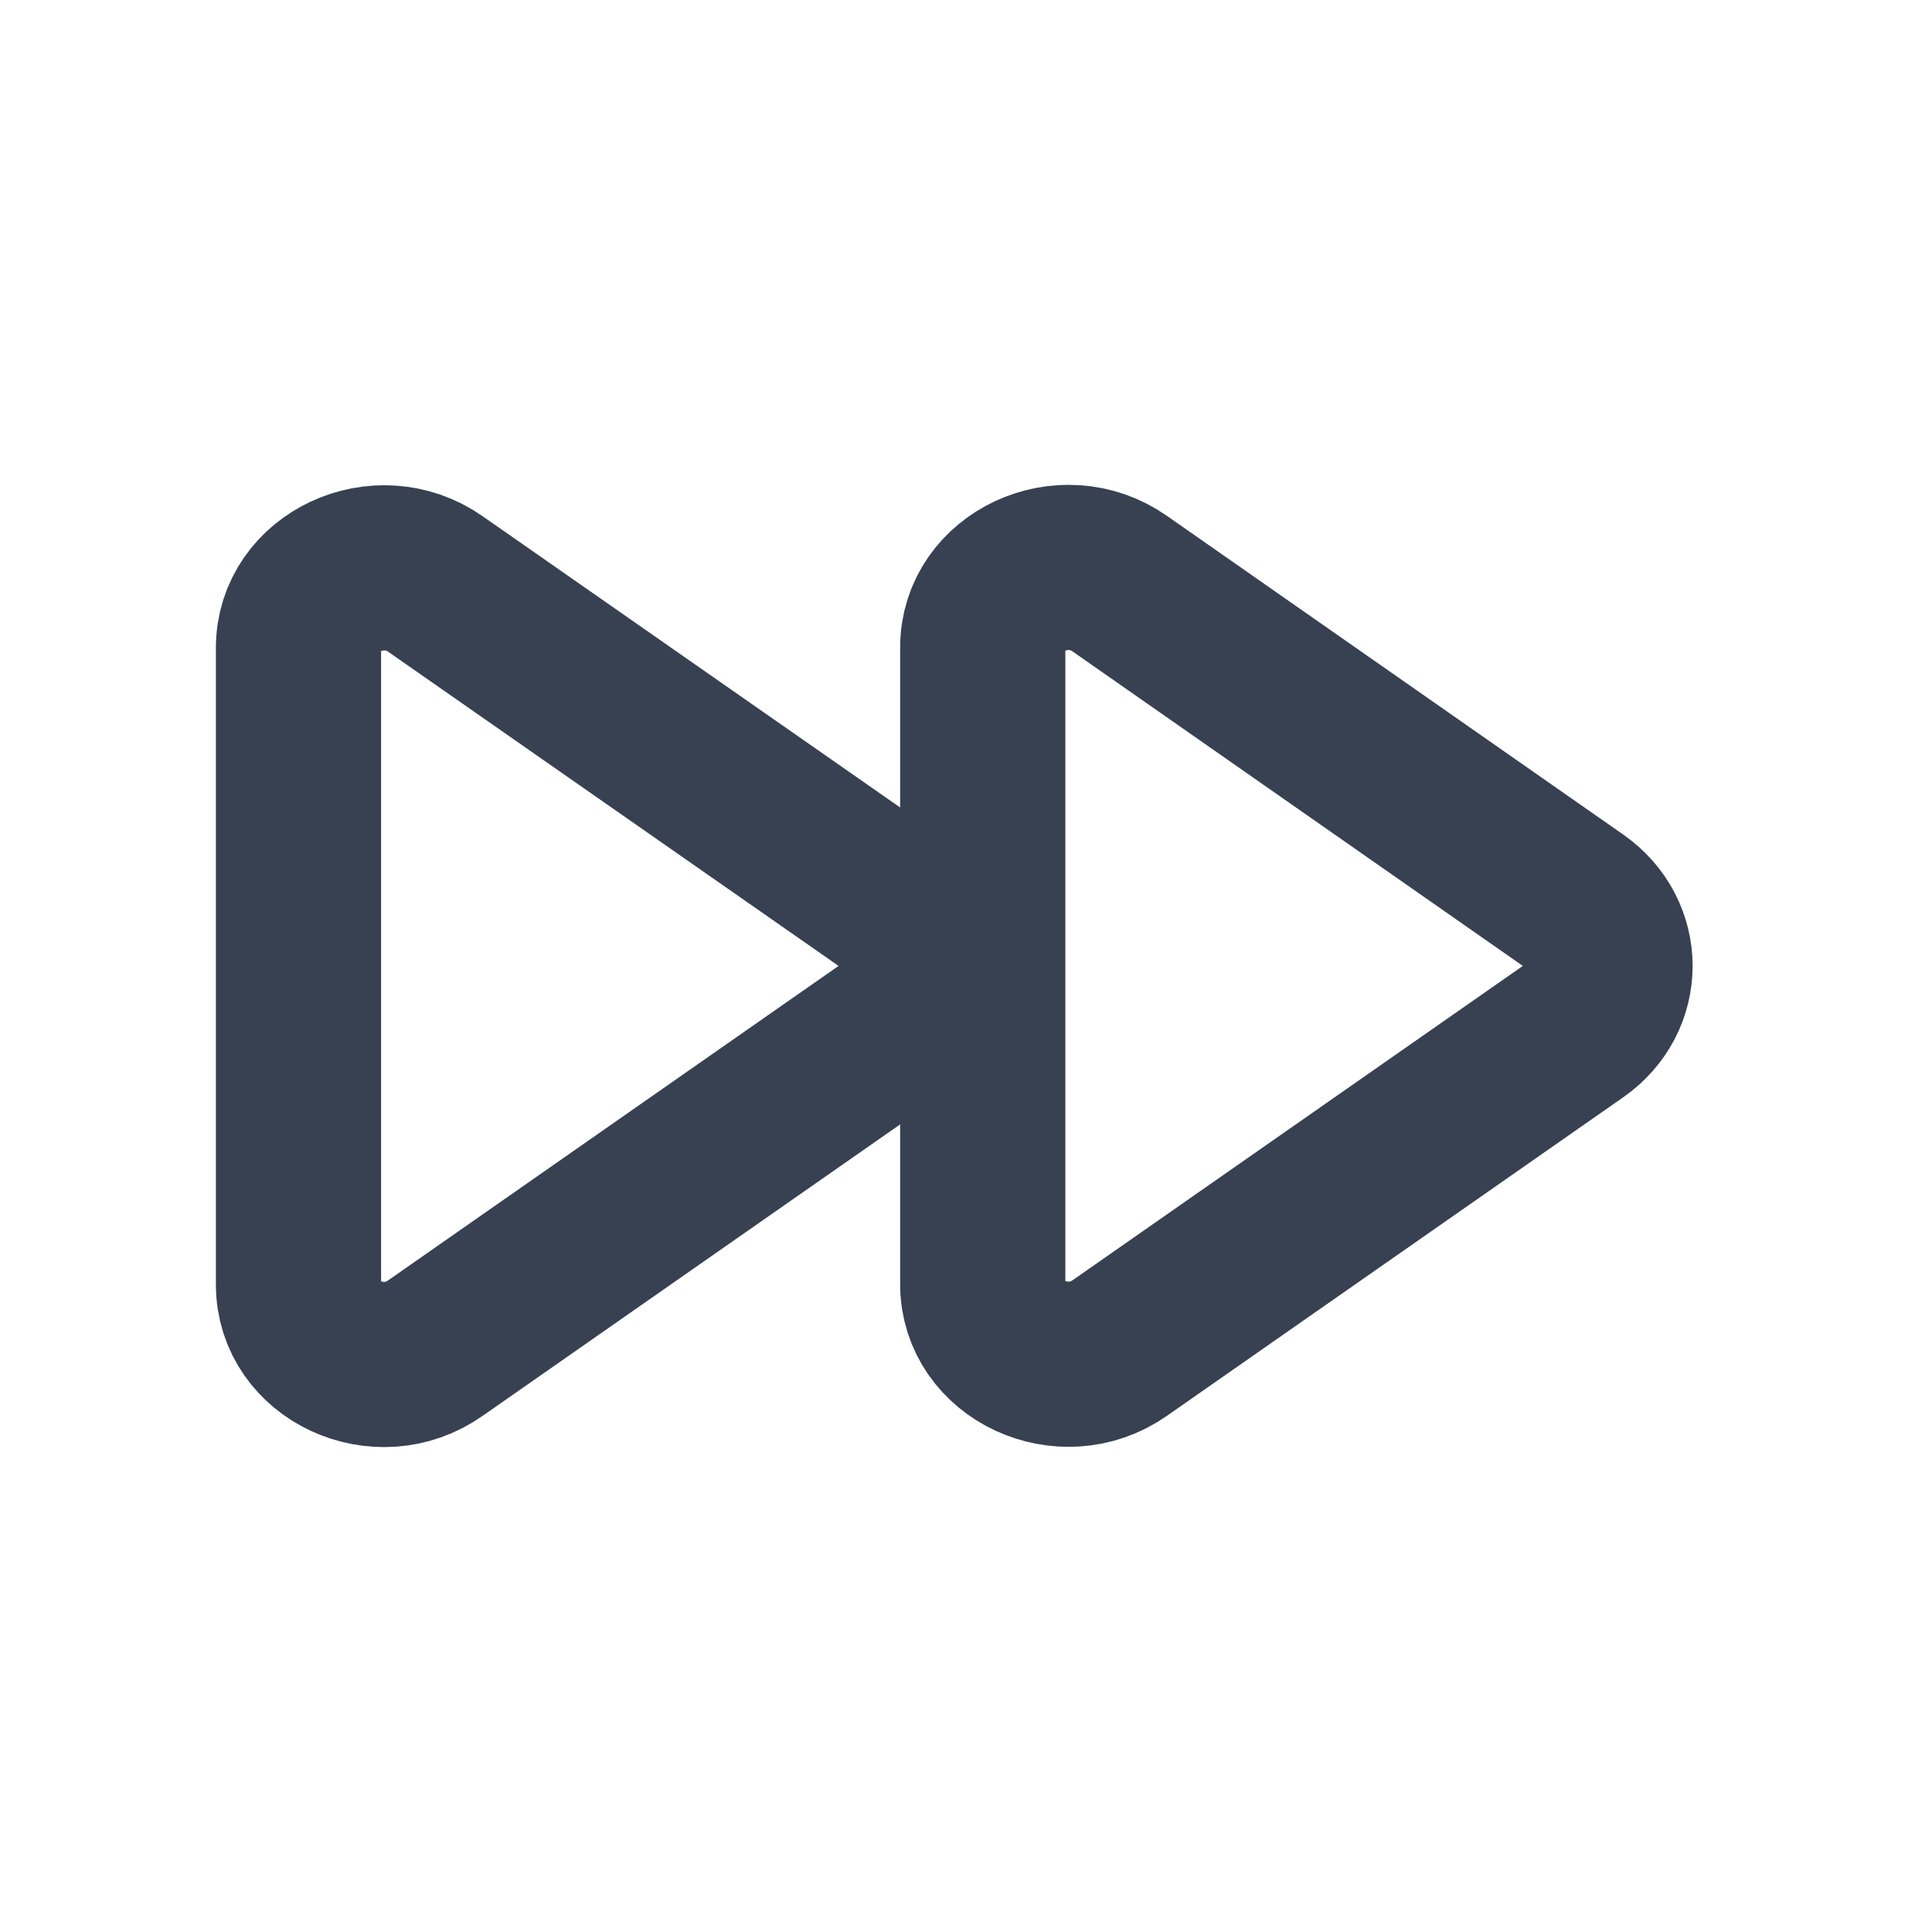
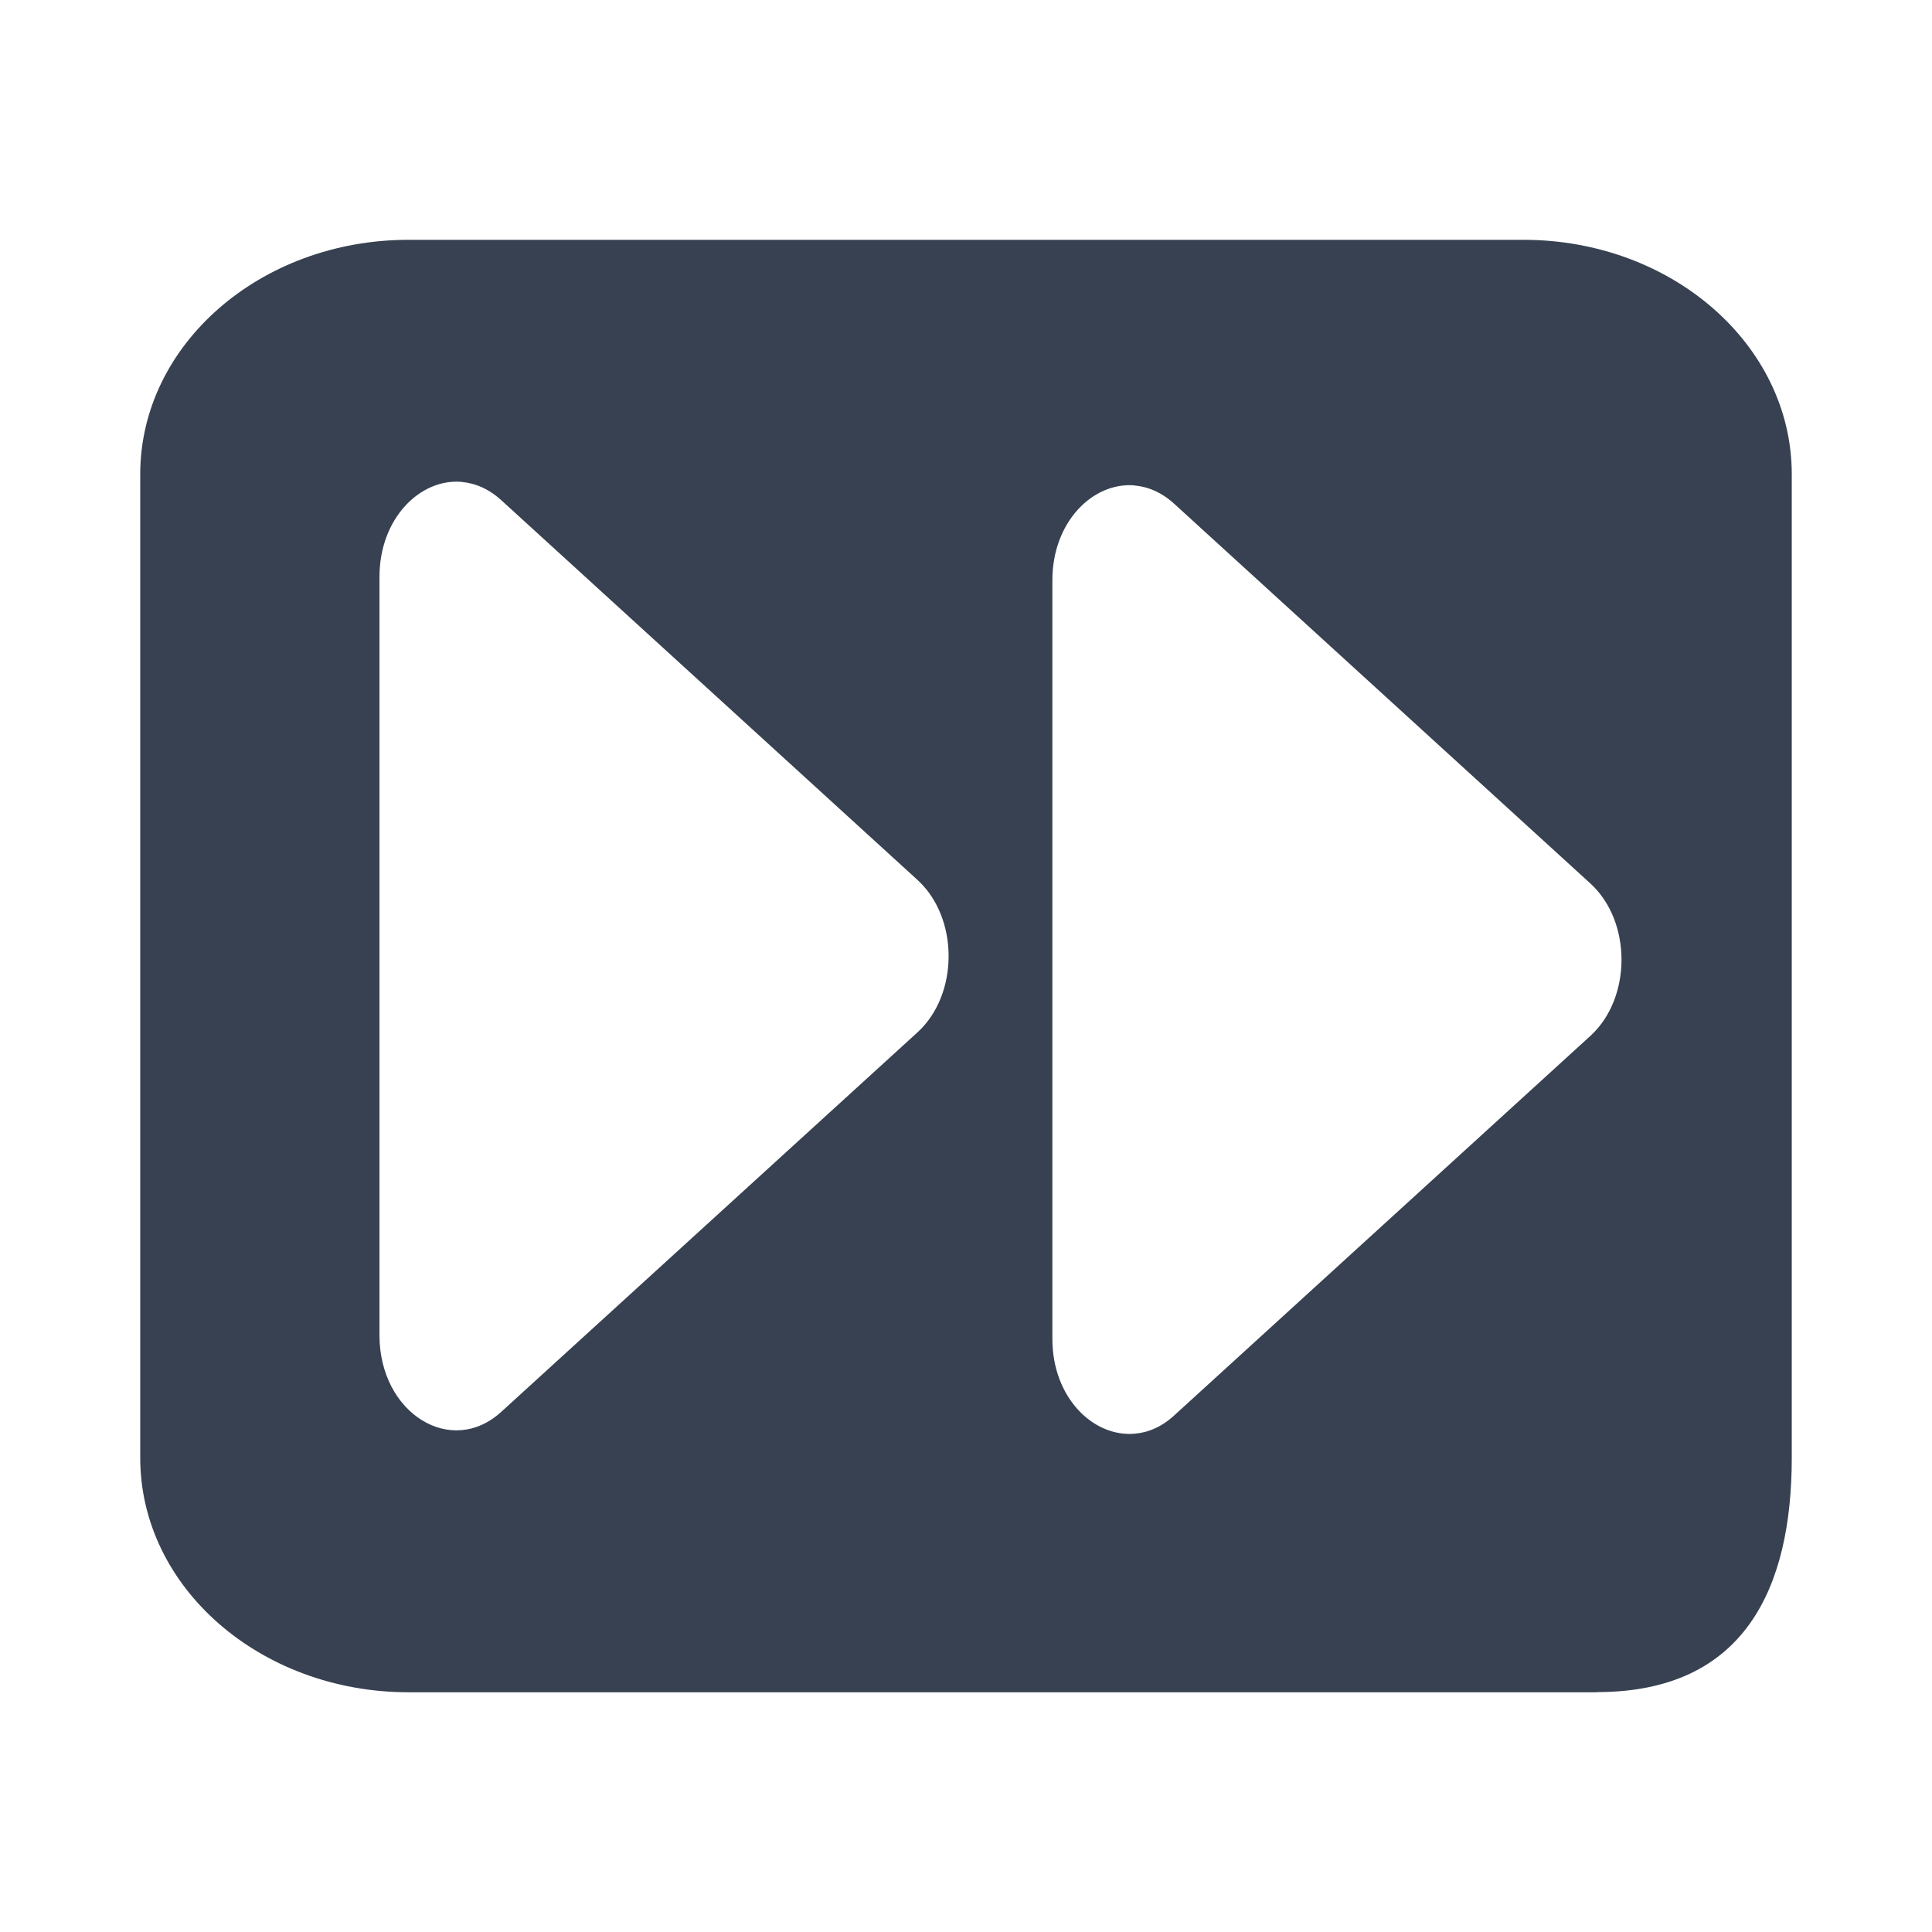
- <svg xmlns="http://www.w3.org/2000/svg" width="24" height="24" viewBox="0 0 24 24" fill="none" version="1.1" id="svg4368">
-   <defs id="defs4372" />
-   <path d="m 11.075,11.207 c 0.567,0.396 0.567,1.189 0,1.584 l -5.667,3.956 c -0.701,0.495 -1.7,0.029 -1.7,-0.788 V 8.047 c 0,-0.817 0.999,-1.283 1.7,-0.793 z" stroke="#374151" stroke-width="2.052" stroke-linecap="round" stroke-linejoin="round" id="path4364" />
-   <path d="m 19.575,11.207 c 0.567,0.396 0.567,1.189 0,1.584 l -5.667,3.956 c -0.7,0.49 -1.7,0.024 -1.7,-0.793 V 8.042 c 0,-0.817 0.999,-1.283 1.7,-0.793 z" stroke="#374151" stroke-width="2.052" stroke-linecap="round" stroke-linejoin="round" id="path4366" />
+ <svg xmlns="http://www.w3.org/2000/svg" width="24" height="24" viewBox="0 0 24 24" fill="none" version="1.1" id="svg3173">
+   <defs id="defs3177" />
+   <path id="path3742-7" style="fill:#374151;fill-opacity:1;stroke-width:2;stroke-miterlimit:4;stroke-dasharray:none" d="m 5.076,2.979 c -1.843,0 -3.334,1.304 -3.334,2.912 v 12.219 c 0,1.608 1.491,2.912 3.334,2.912 H 19.837 v -0.002 c 1.843,-2e-6 2.421,-1.304 2.421,-2.912 V 5.891 c 0,-1.608 -1.491,-2.912 -3.334,-2.912 z m 0.659,3.008 c 0.172,0.015 0.344,0.089 0.5,0.234 l 5.168,4.715 c 0.508,0.471 0.508,1.412 0,1.883 L 6.235,17.531 c -0.625,0.582 -1.521,0.027 -1.521,-0.943 V 7.166 c 0,-0.728 0.506,-1.224 1.021,-1.18 z m 8.359,0.044 c 0.172,0.015 0.344,0.089 0.5,0.234 l 5.168,4.715 c 0.508,0.471 0.508,1.412 0,1.883 l -5.168,4.713 c -0.156,0.146 -0.328,0.22 -0.5,0.234 -0.515,0.044 -1.021,-0.45 -1.021,-1.178 V 7.208 c 0,-0.728 0.506,-1.222 1.021,-1.178 z" />
+   <path d="m 27.602,-12.243 c -0.516,0.478 -0.516,1.434 0,1.912 l 5.243,4.78 c 0.633,0.591 1.542,0.029 1.542,-0.956 v -9.559 c 0,-0.985 -0.909,-1.547 -1.542,-0.956 z" stroke="#374151" stroke-width="2.146" stroke-linecap="round" stroke-linejoin="round" id="path3169-3" style="stroke-width:2.147;stroke-miterlimit:4;stroke-dasharray:none" />
+   <path d="m 20.8,-6.138 h 3.362 c 0.464,0 0.84,-0.52 0.84,-1.162 v -8.151 c 0,-0.642 -0.376,-1.162 -0.84,-1.162 h -3.362 c -0.464,0 -0.84,0.52 -0.84,1.162 v 8.15 c 0,0.642 0.376,1.162 0.84,1.162 z" stroke="#374151" stroke-width="1.139" stroke-linecap="round" stroke-linejoin="round" id="path3742-9" style="stroke-width:1.736;stroke-miterlimit:4;stroke-dasharray:none" />
+   <path d="m 20.273,-2.011 h 14.043 c 1.869,0 3.384,-1.322 3.384,-2.953 V -17.359 c 0,-1.631 -1.515,-2.953 -3.384,-2.953 H 20.273 c -1.869,0 -3.384,1.322 -3.384,2.953 v 12.392 c 0,1.631 1.515,2.953 3.384,2.953 z" stroke="#374151" stroke-width="1.139" stroke-linecap="round" stroke-linejoin="round" id="path3742-7-0" style="stroke-width:2;stroke-miterlimit:4;stroke-dasharray:none" />
</svg>
